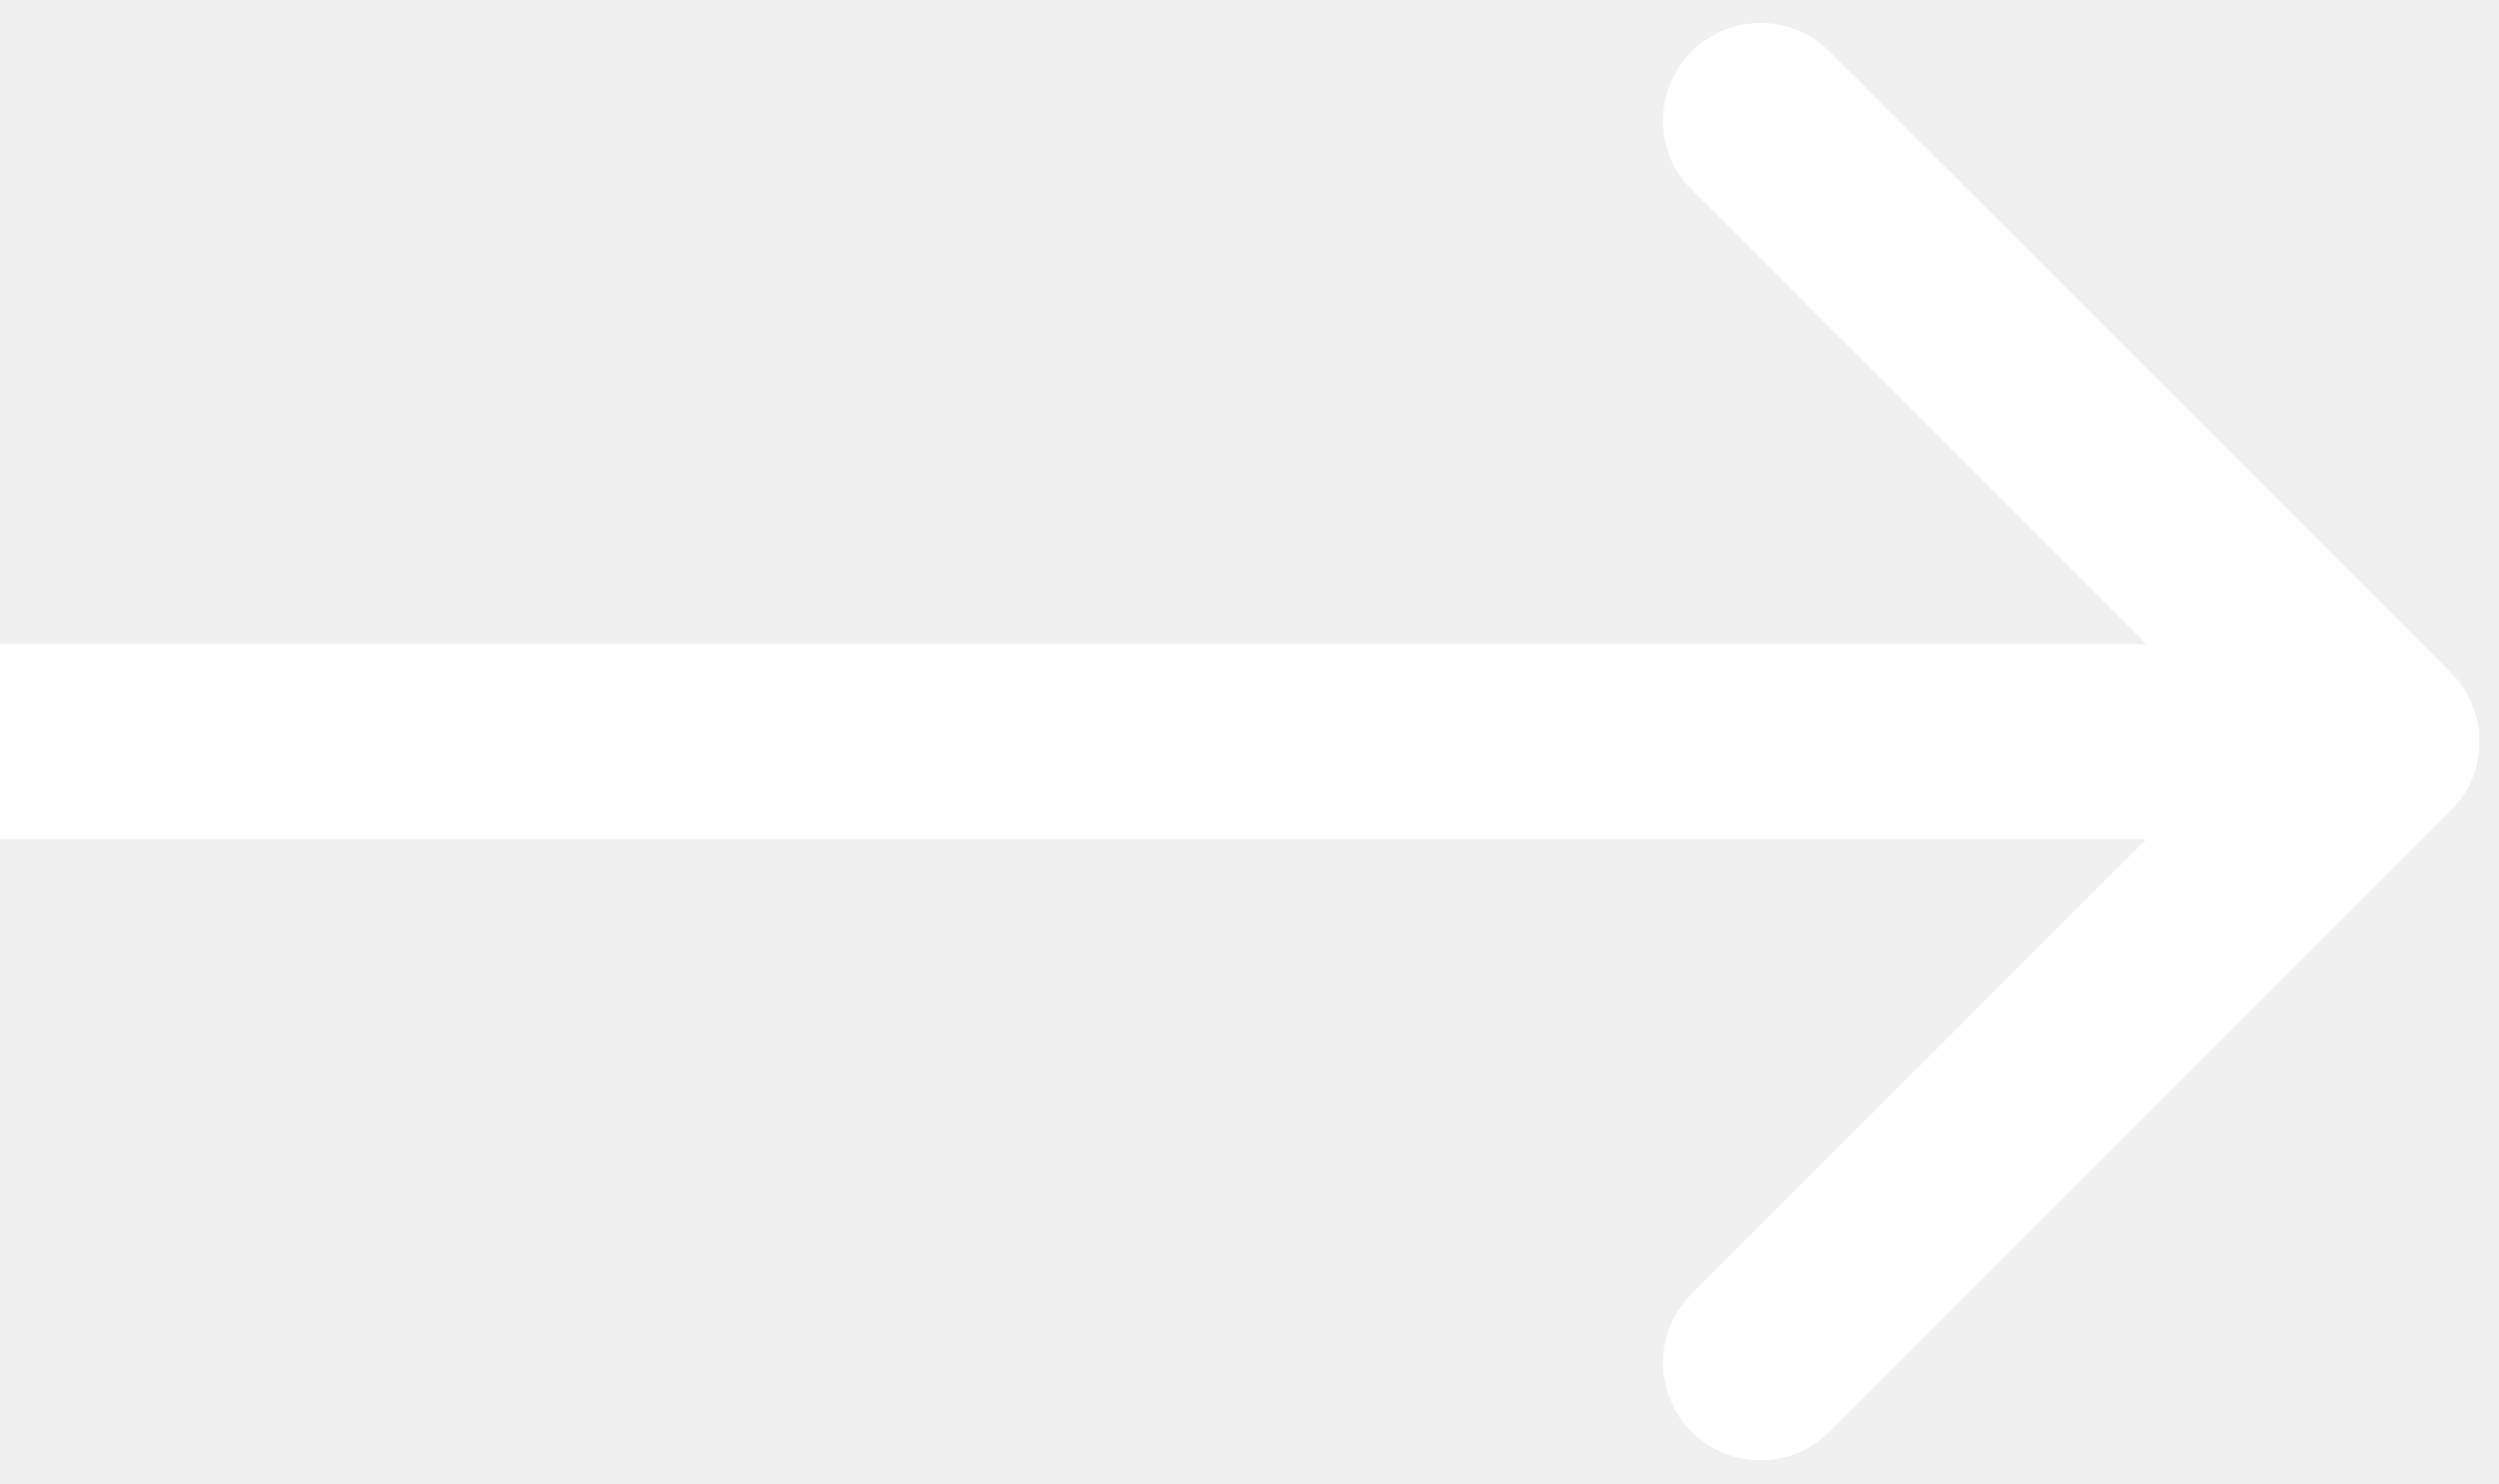
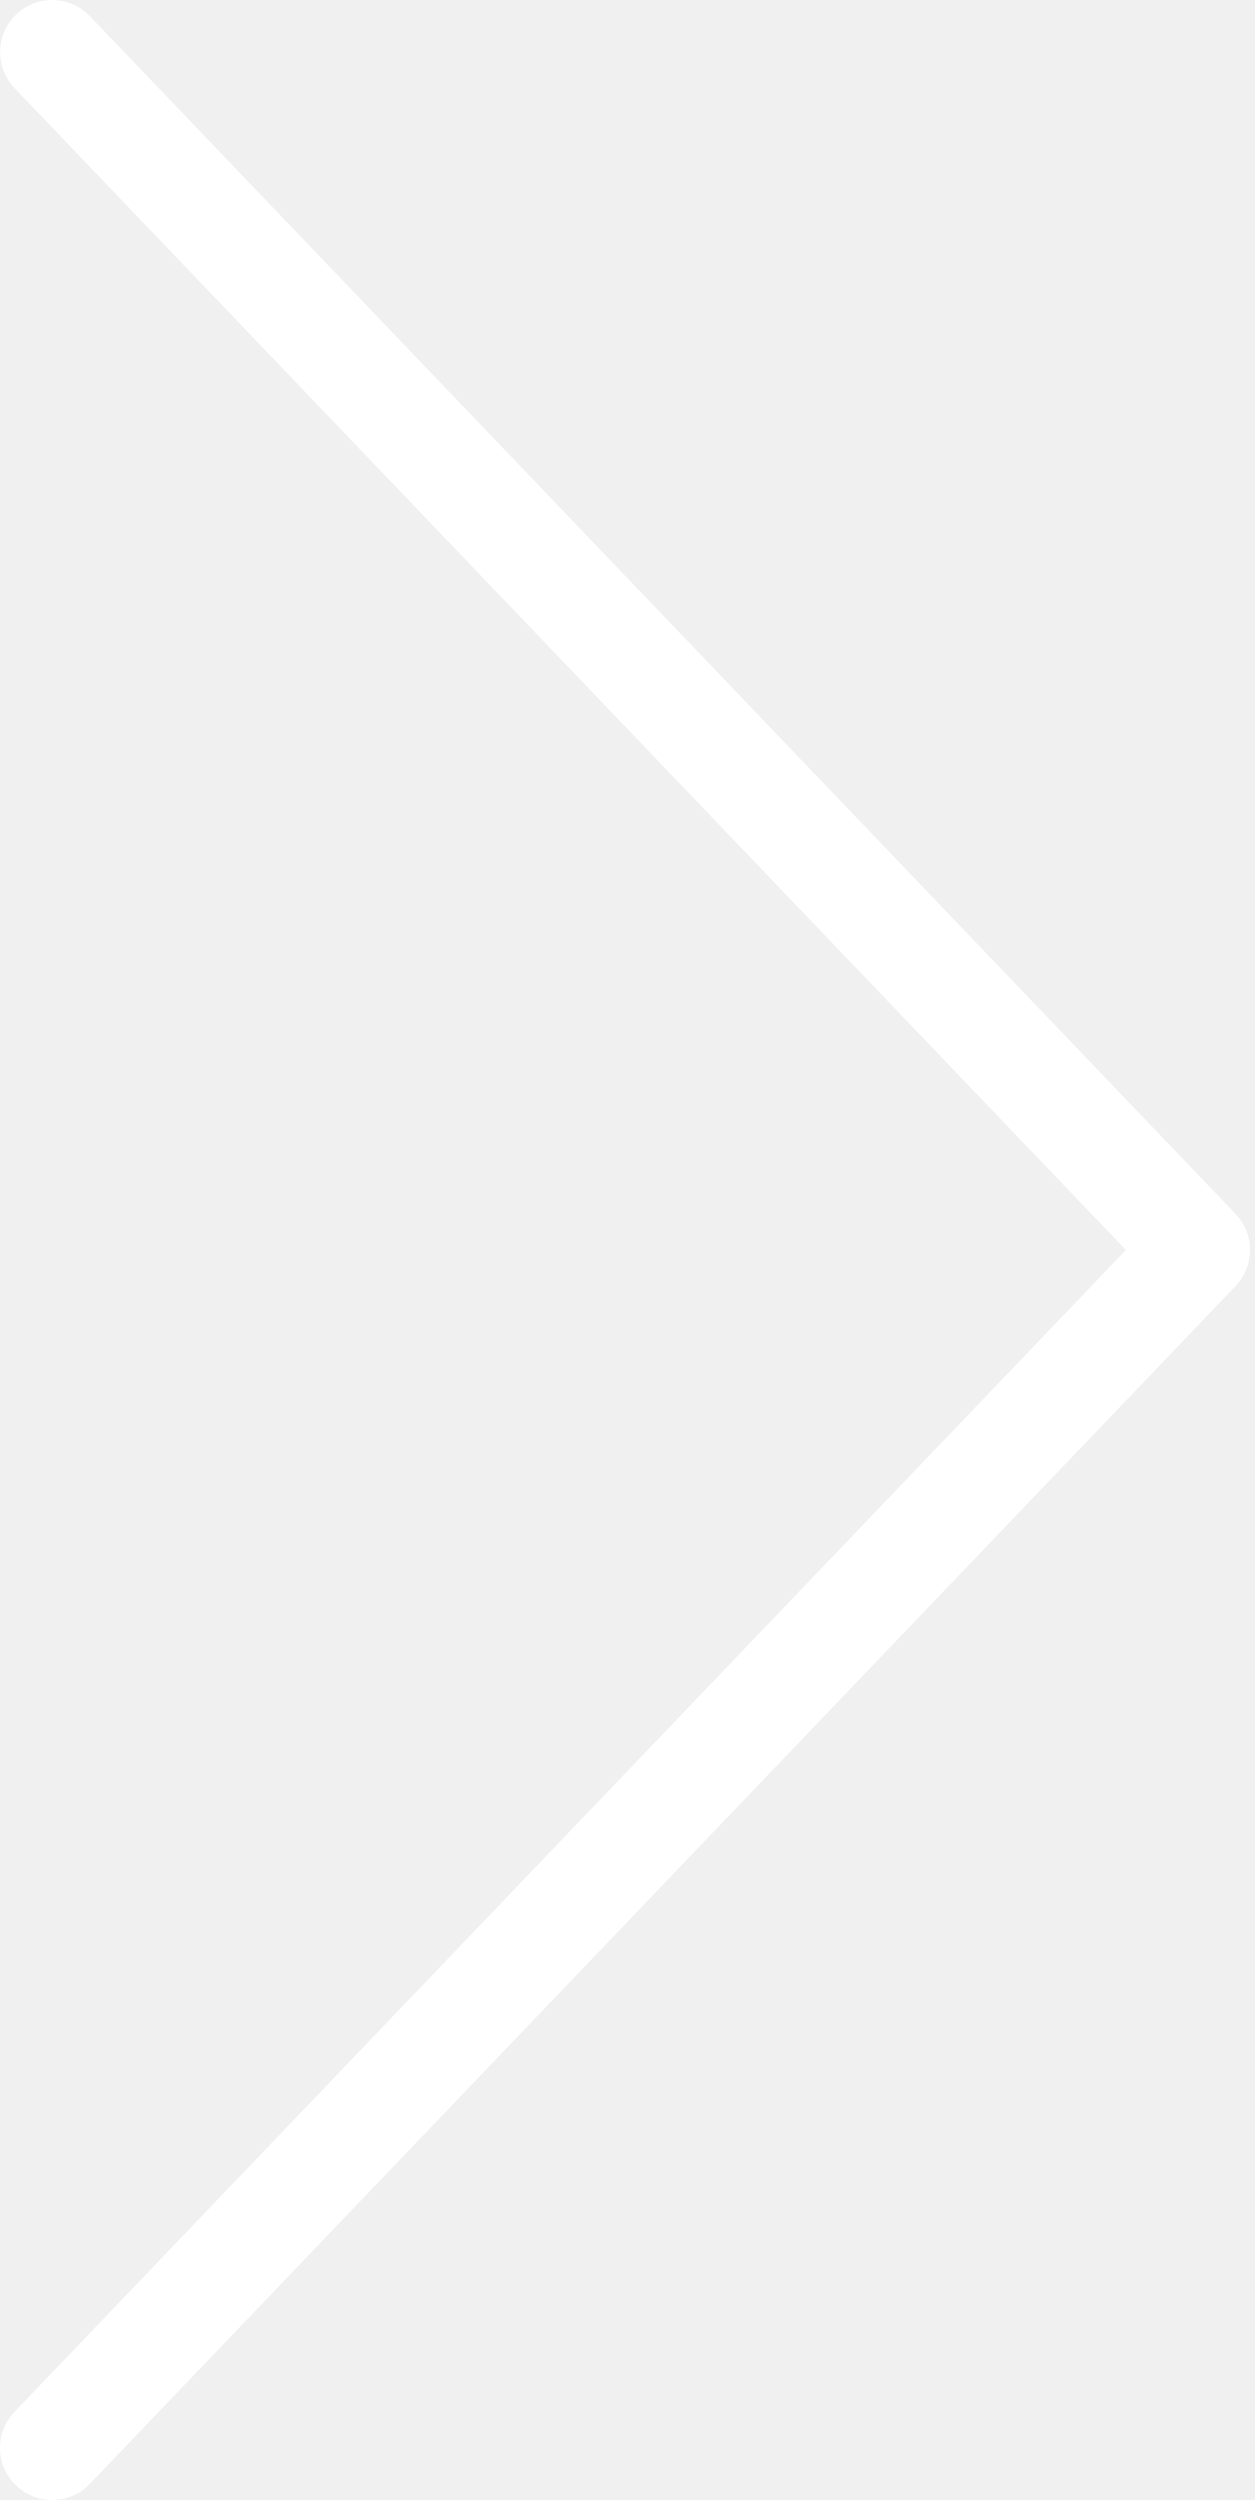
- <svg xmlns="http://www.w3.org/2000/svg" width="64" height="38" viewBox="0 0 64 38" fill="none">
-   <path d="M62.768 20.768C63.744 19.791 63.744 18.209 62.768 17.232L46.858 1.322C45.882 0.346 44.299 0.346 43.322 1.322C42.346 2.299 42.346 3.882 43.322 4.858L57.465 19L43.322 33.142C42.346 34.118 42.346 35.701 43.322 36.678C44.299 37.654 45.882 37.654 46.858 36.678L62.768 20.768ZM0 21.5H61V16.5H0V21.5Z" fill="white" />
+ <svg xmlns="http://www.w3.org/2000/svg" width="257" height="512" viewBox="0 0 257 512" fill="none">
+   <path d="M256.01 255.998C256.01 258.654 255.02 261.311 253.052 263.373L18.385 508.707C14.312 512.957 7.562 513.113 3.302 509.04C-0.958 504.977 -1.125 498.228 2.969 493.957L230.584 255.999L2.969 18.041C-1.104 13.76 -0.937 7.02 3.302 2.958C7.562 -1.115 14.312 -0.959 18.385 3.291L253.052 248.623C255.021 250.686 256.01 253.342 256.01 255.998Z" fill="white" />
</svg>
